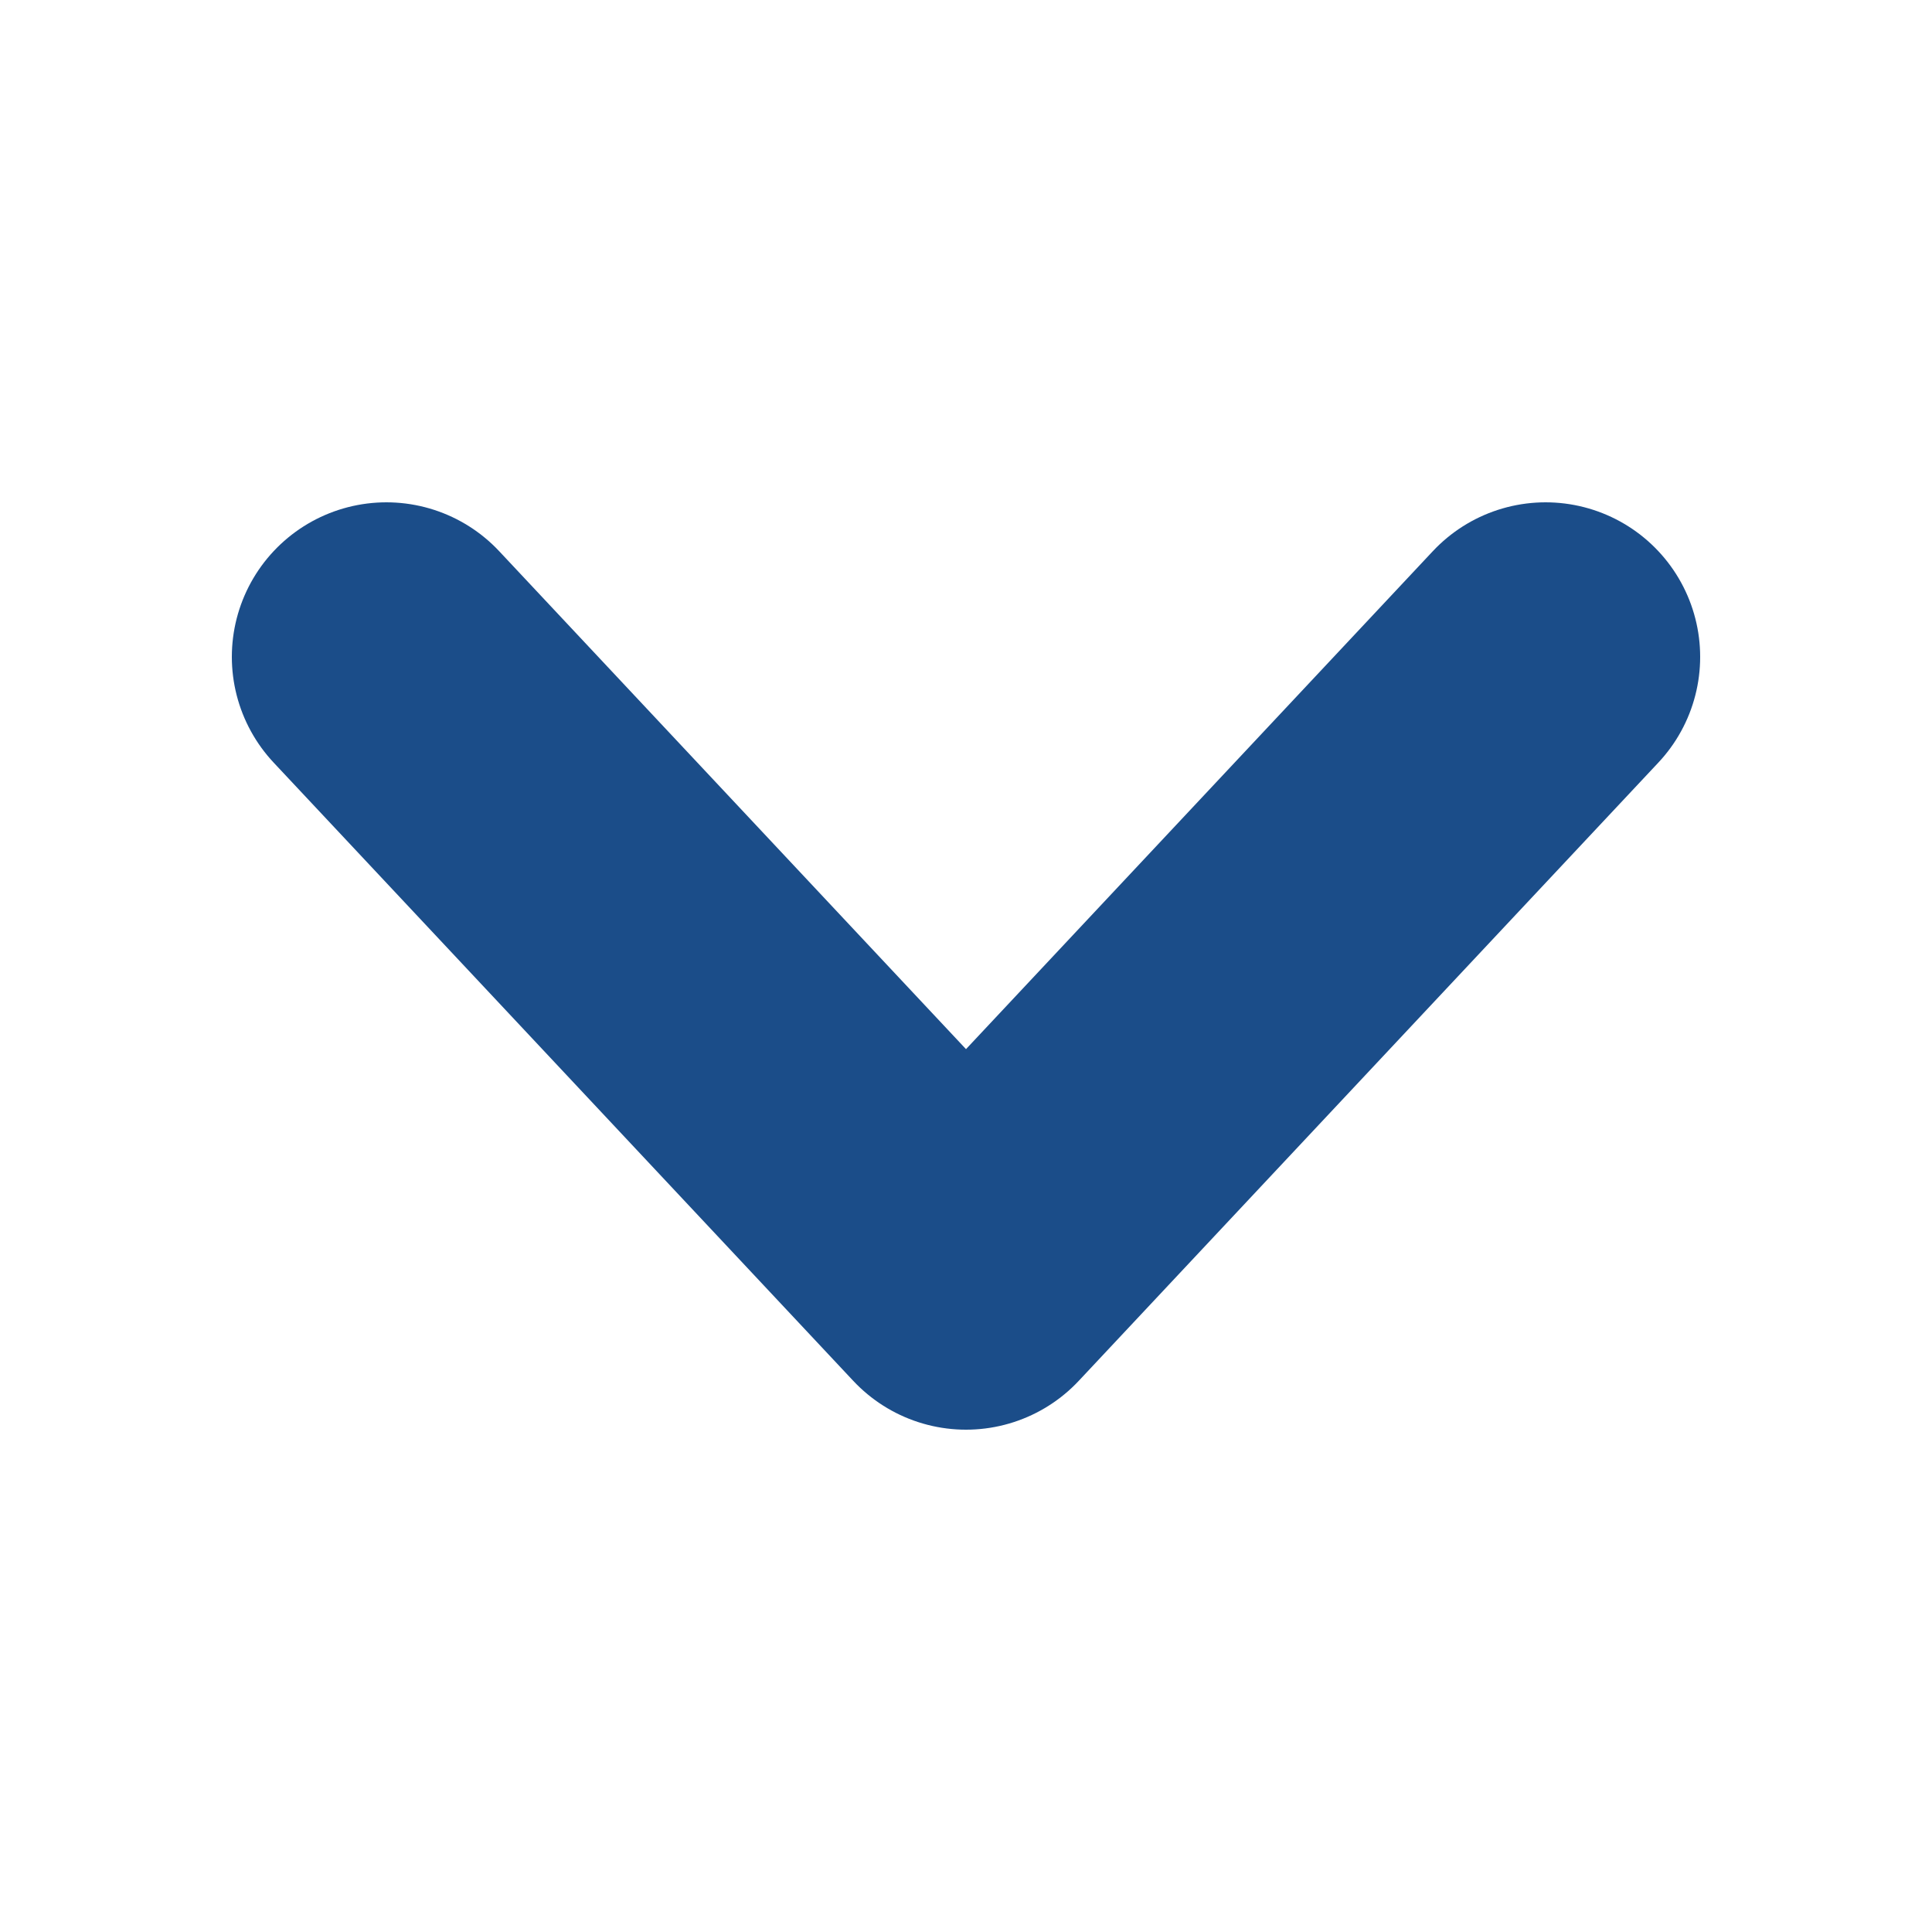
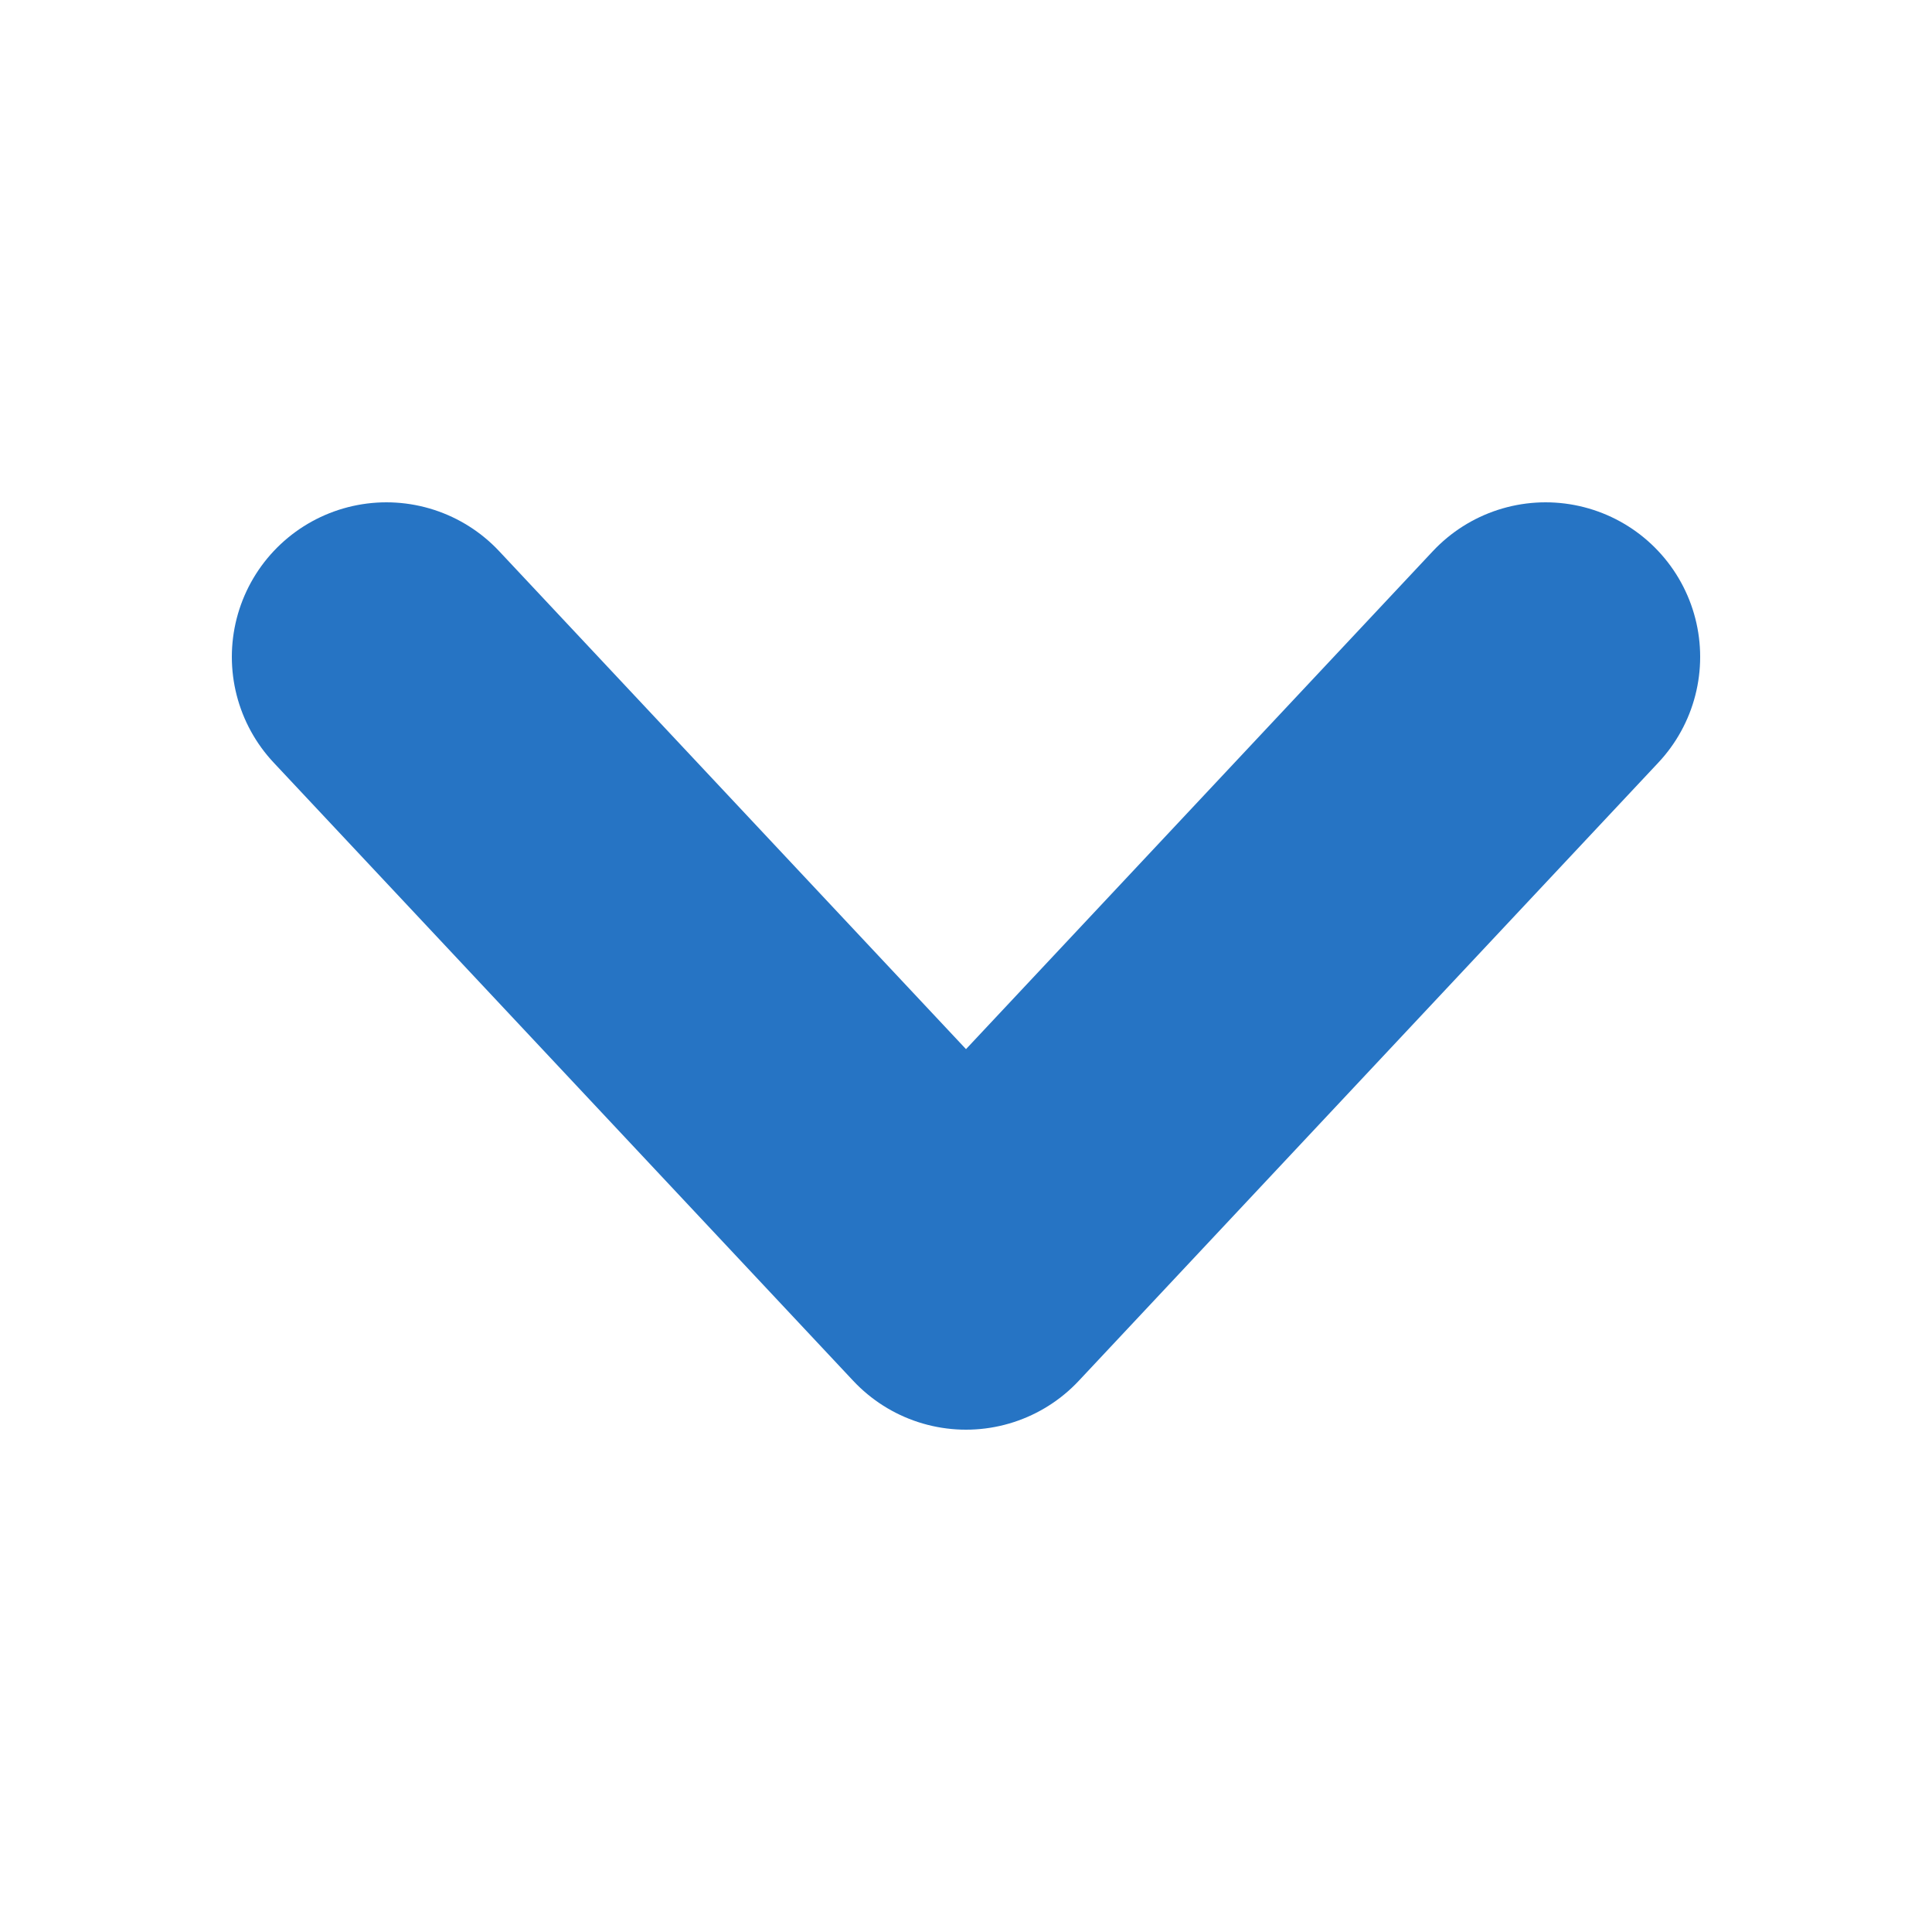
<svg xmlns="http://www.w3.org/2000/svg" width="10" height="10" viewBox="0 0 10 10">
-   <path d="M2 3.4 5 6.6 8 3.4" fill="none" stroke="#1B4D89" stroke-width="1.6" stroke-linecap="round" stroke-linejoin="round" />
+   <path d="M2 3.4 5 6.6 8 3.4" fill="none" stroke="#2674C4" stroke-width="1.6" stroke-linecap="round" stroke-linejoin="round" />
</svg>
